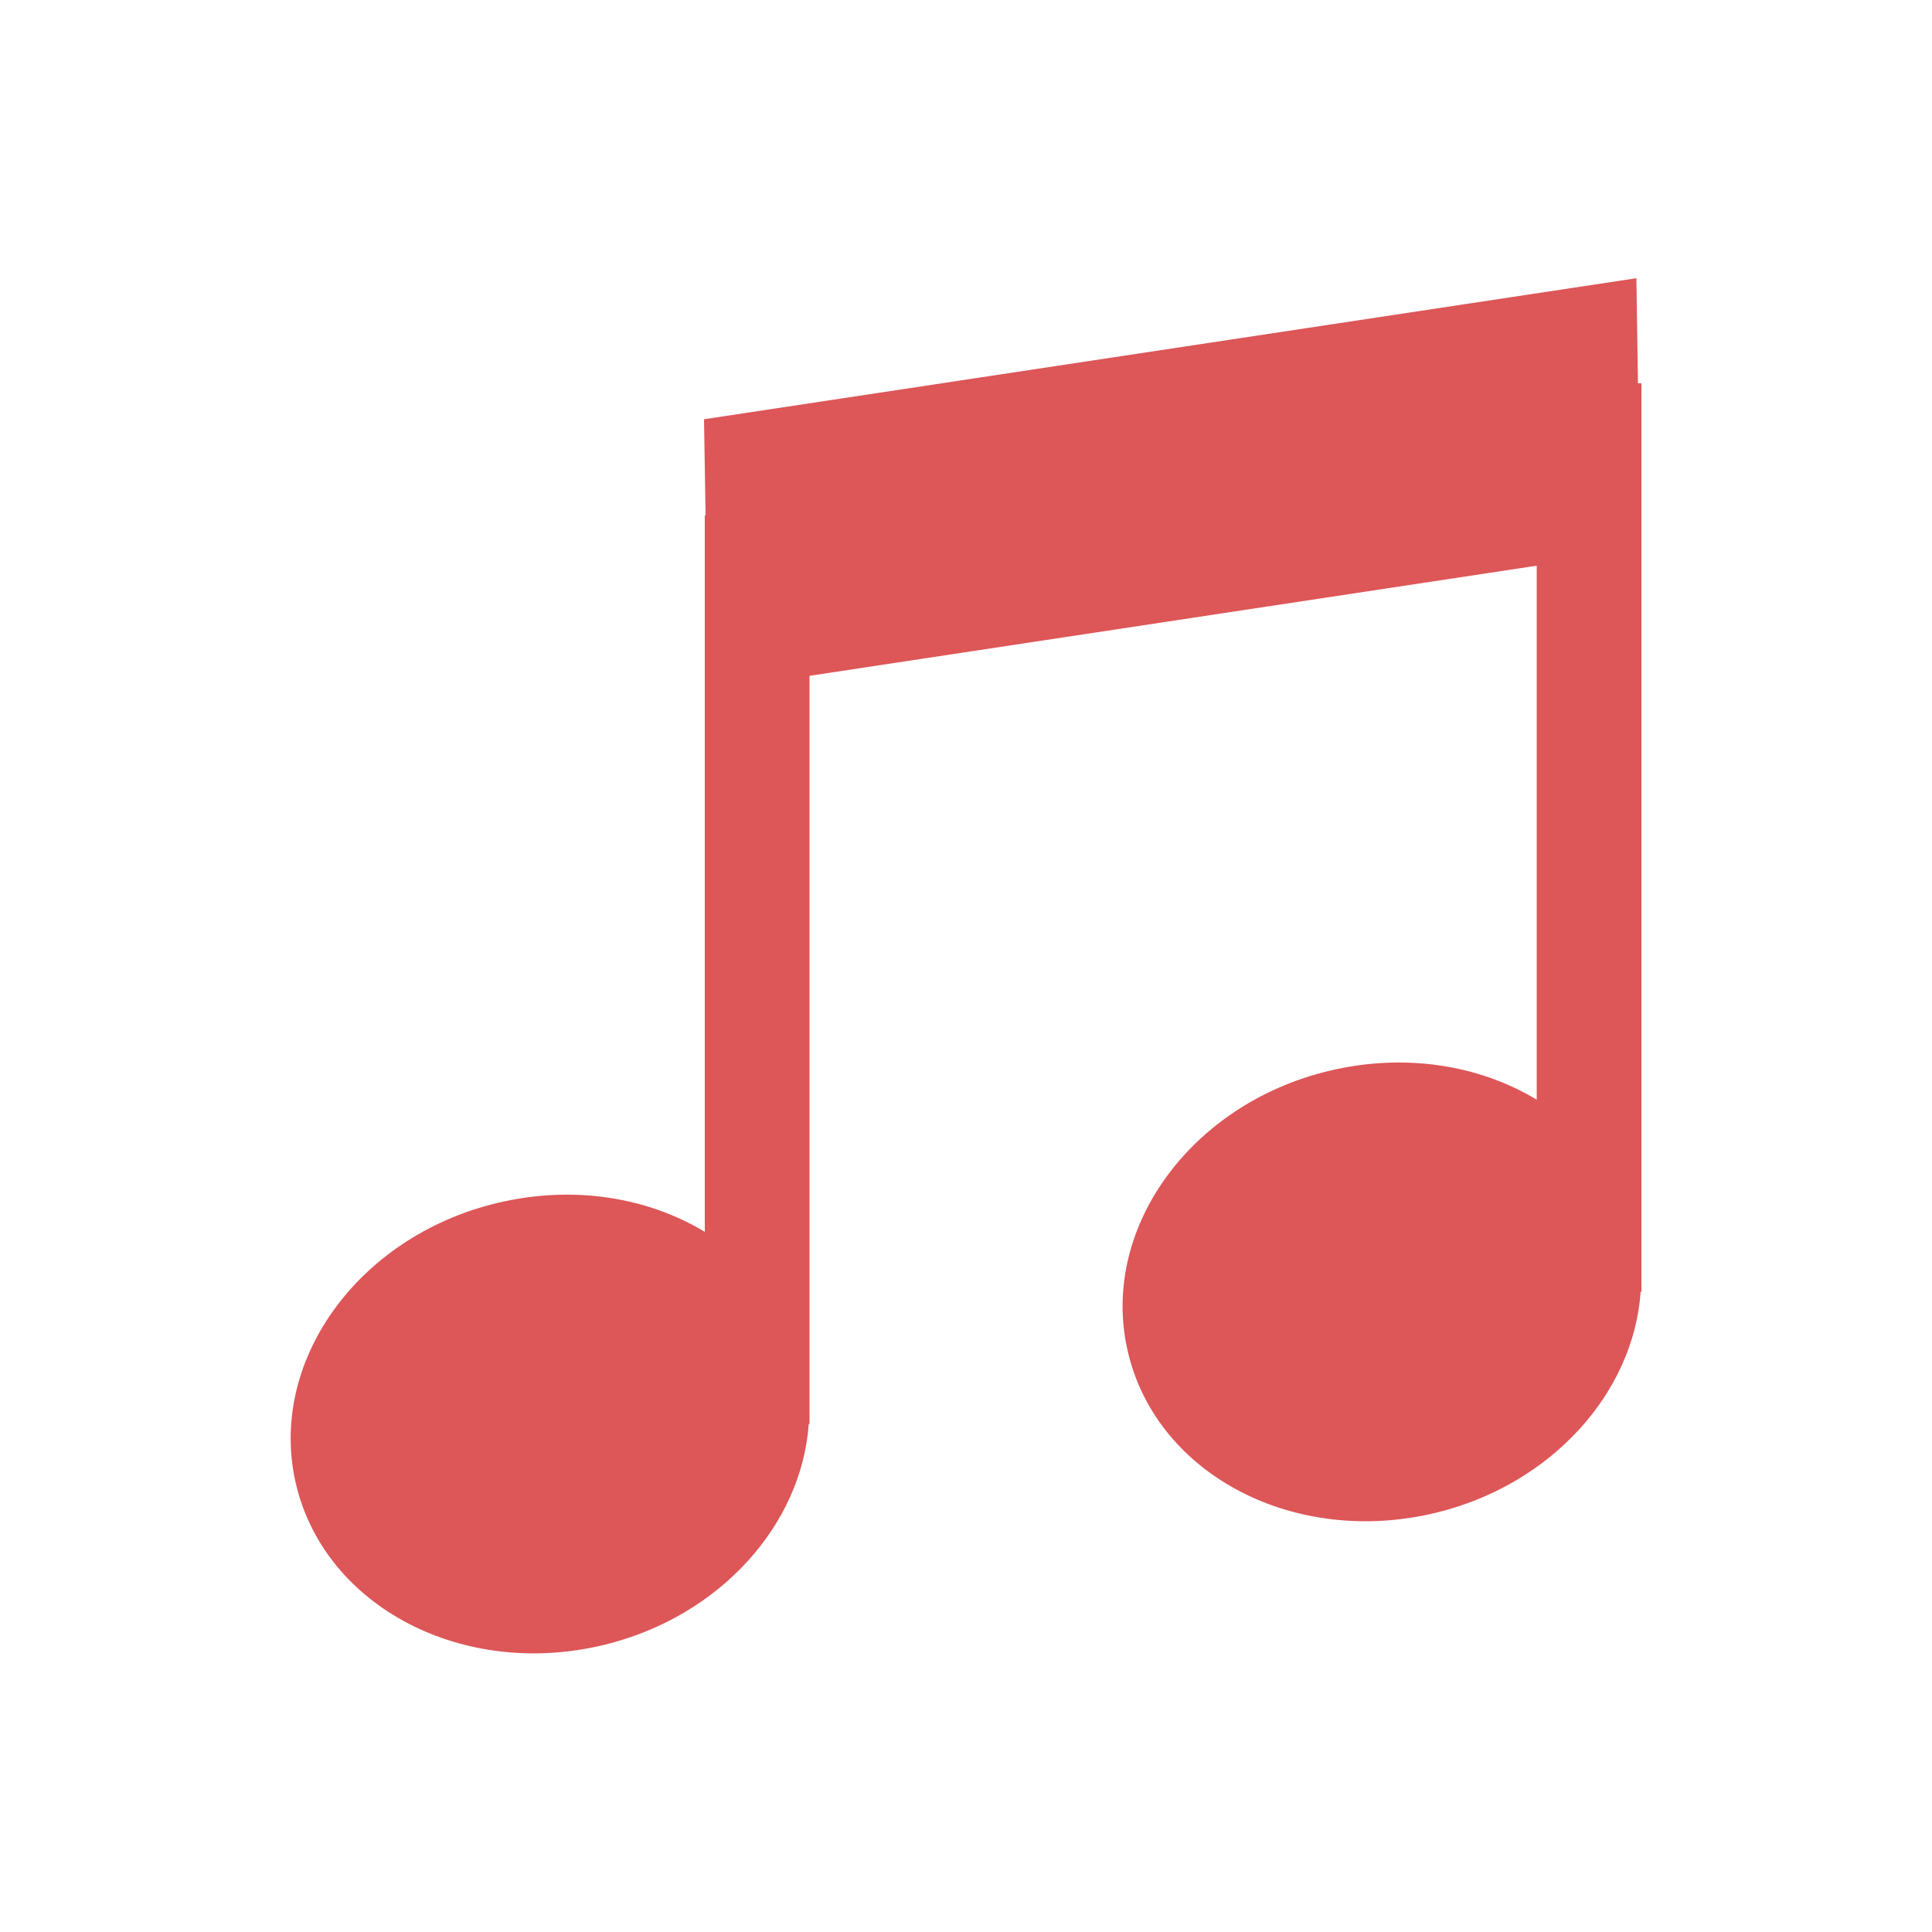
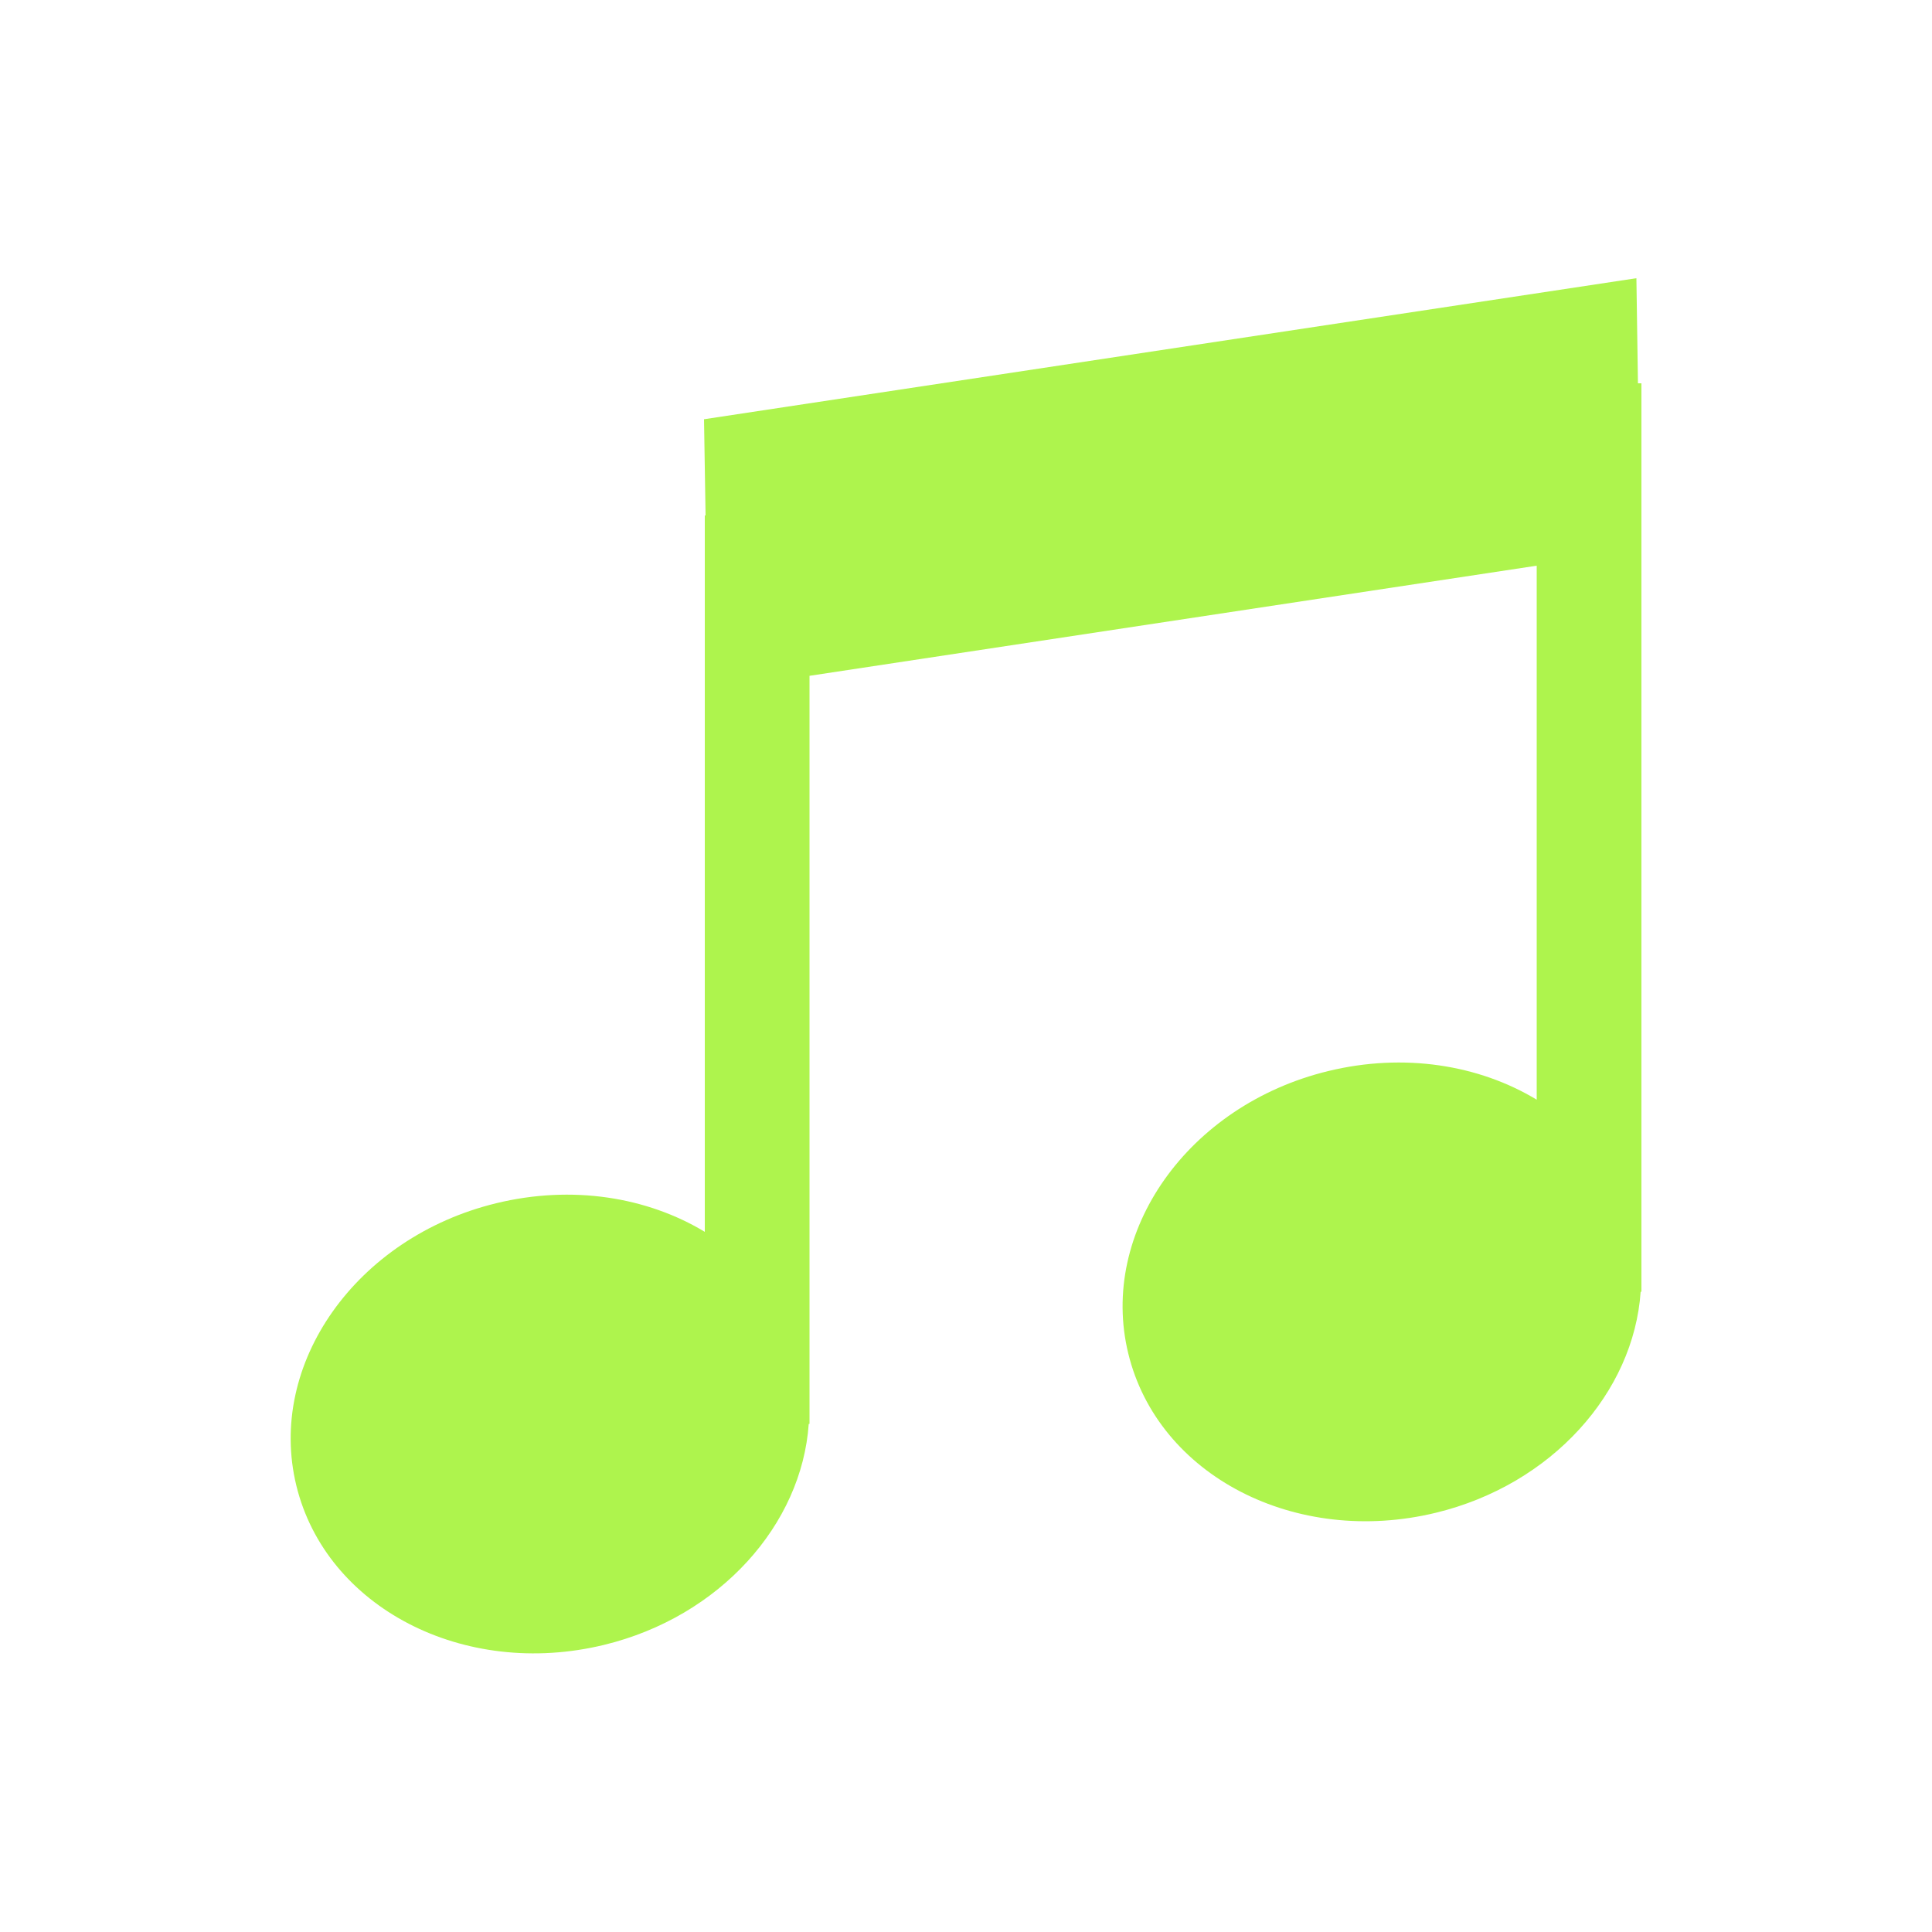
<svg xmlns="http://www.w3.org/2000/svg" version="1.1" x="0px" y="0px" viewBox="0 0 500 500" style="enable-background:new 0 0 500 500;" xml:space="preserve">
-   <g id="object" fill="#dd5658">
+   <g id="object" fill="#aef44d">
    <path class="st1" d="M423.9,99.2L423.5,72l-241.3,36.5l0.4,24.9h-0.2v185.4c-14.9-9-34.3-12.2-54-7.4   c-36.2,8.8-59.4,41.6-51.7,73.1s43.3,50,79.6,41.2c30.1-7.3,51.2-31.2,53-57.2h0.2V174.9l188.2-28.5v138.2   c-14.9-9-34.3-12.2-54-7.4c-36.2,8.8-59.4,41.6-51.7,73.1c7.7,31.6,43.3,50,79.6,41.2c30.1-7.3,51.2-31.2,53-57.2h0.2V99.2H423.9z" />
  </g>
</svg>
